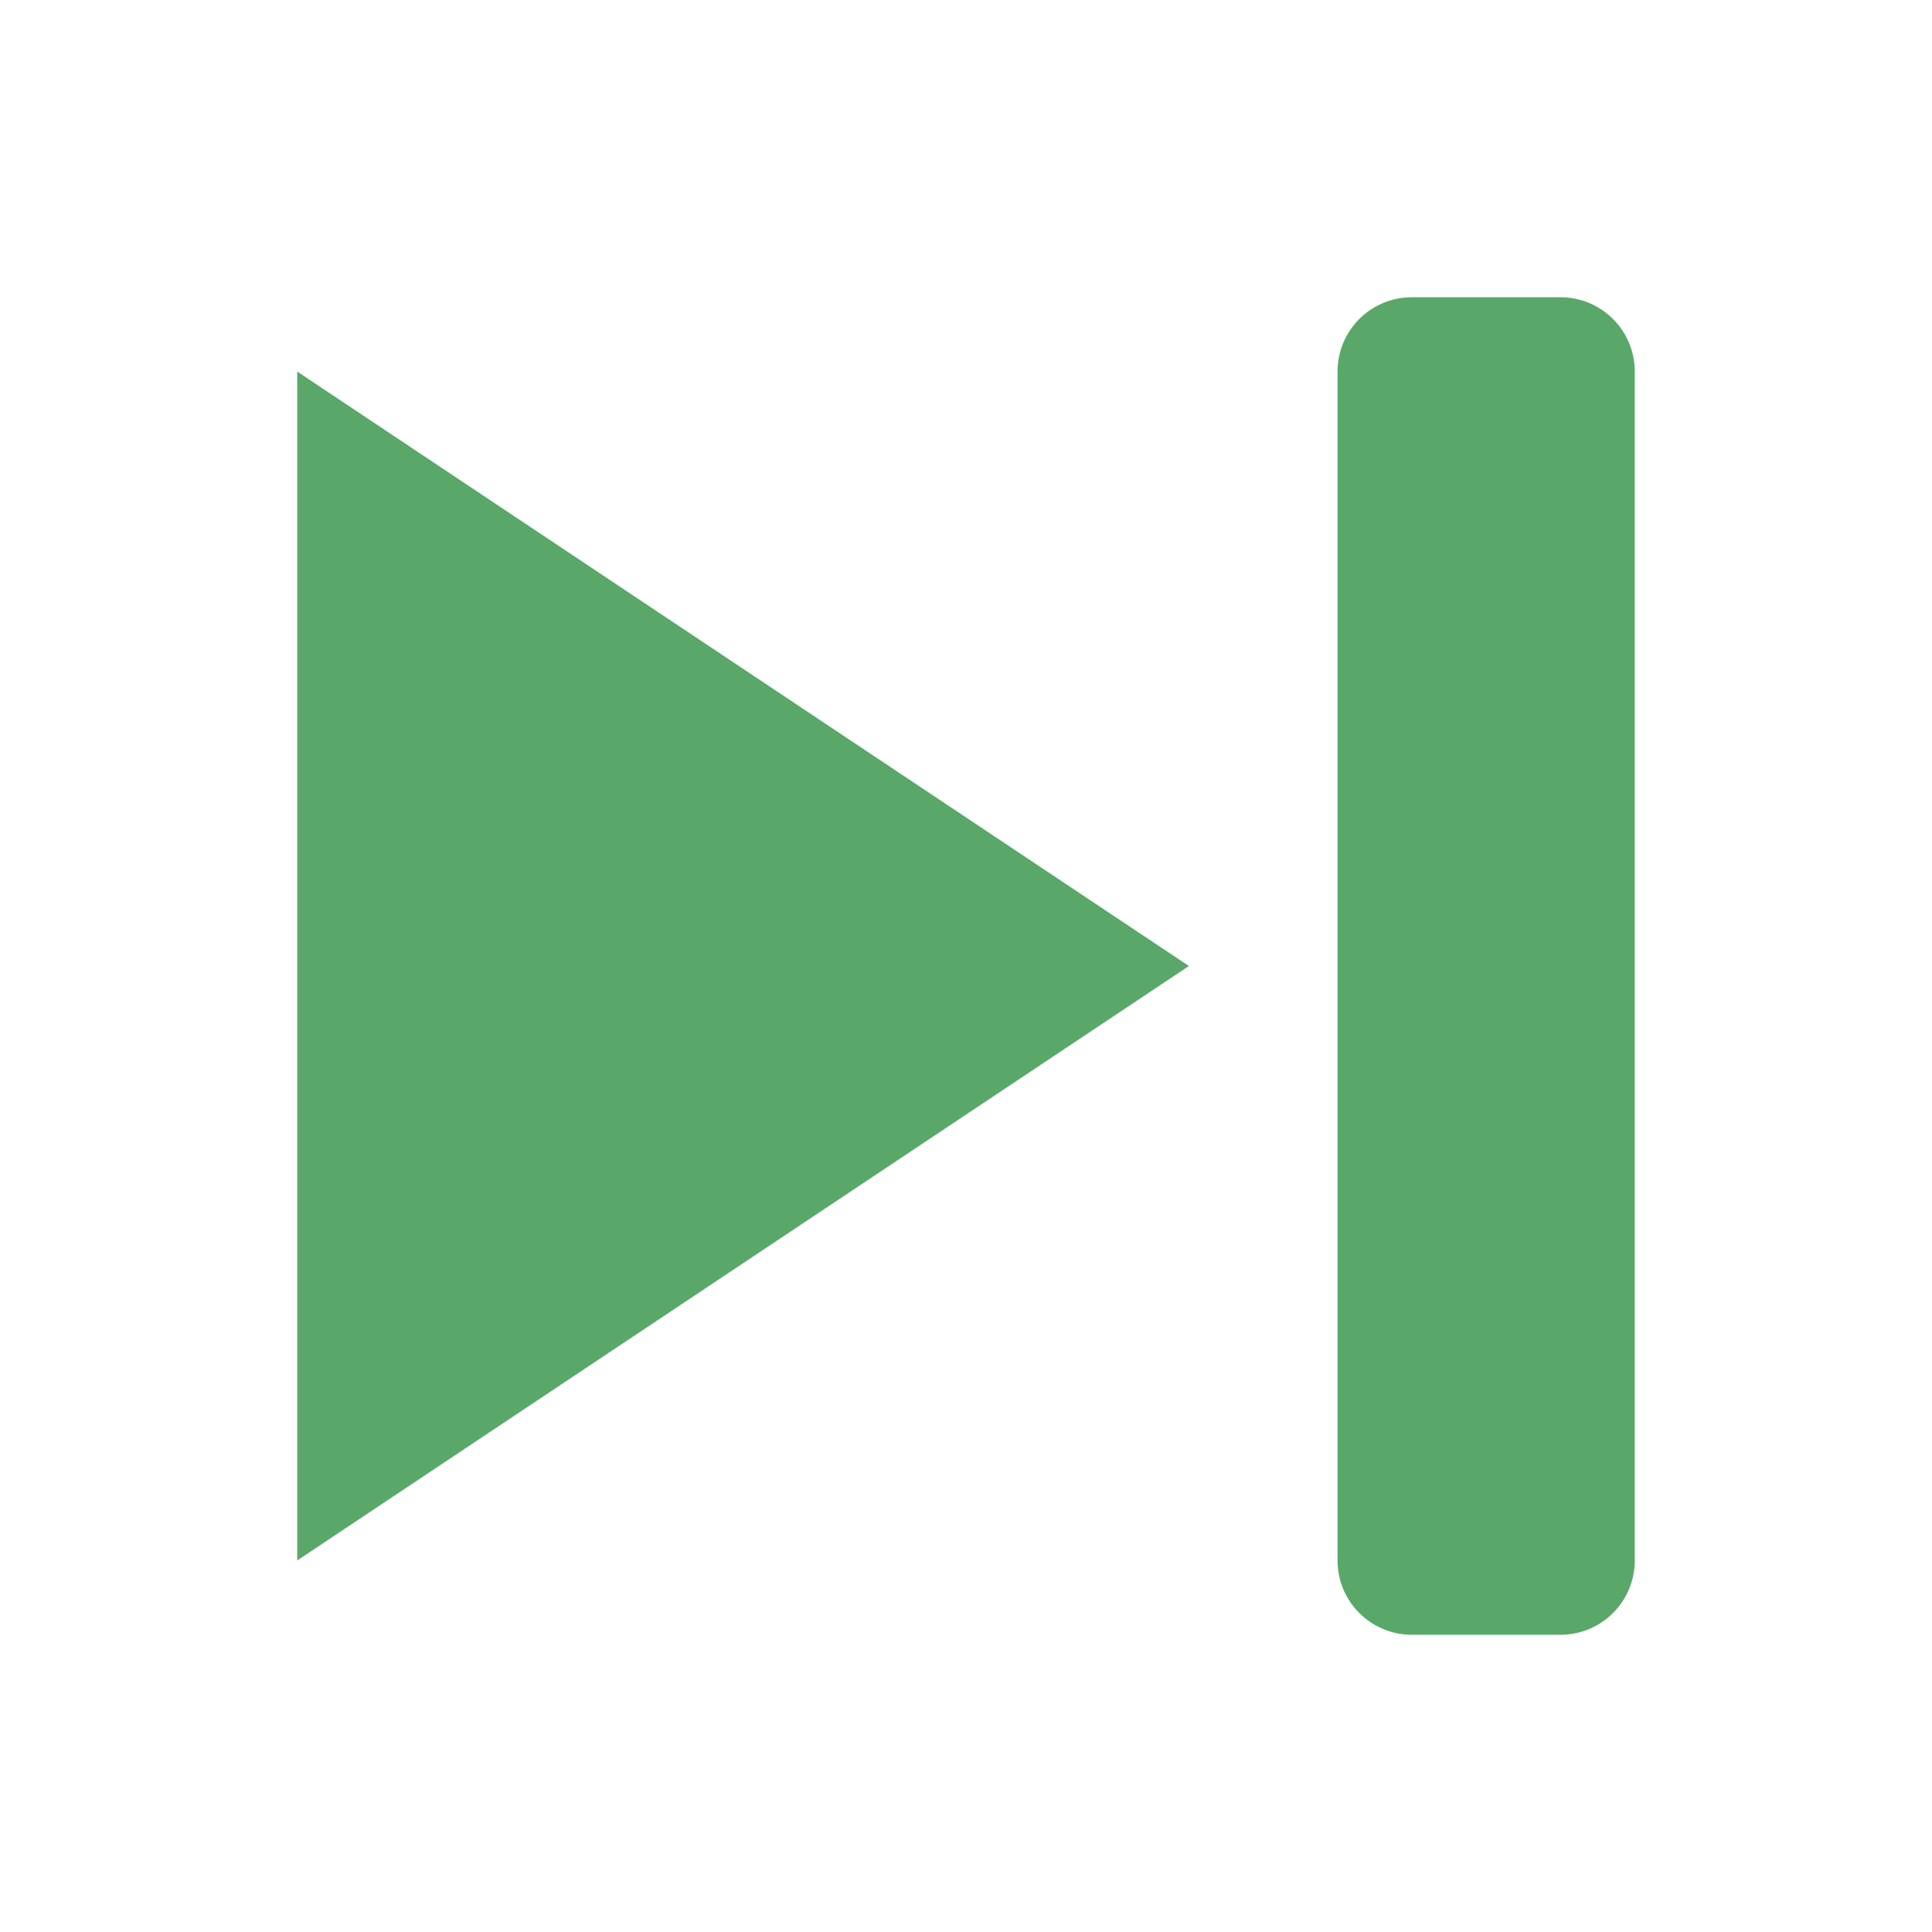
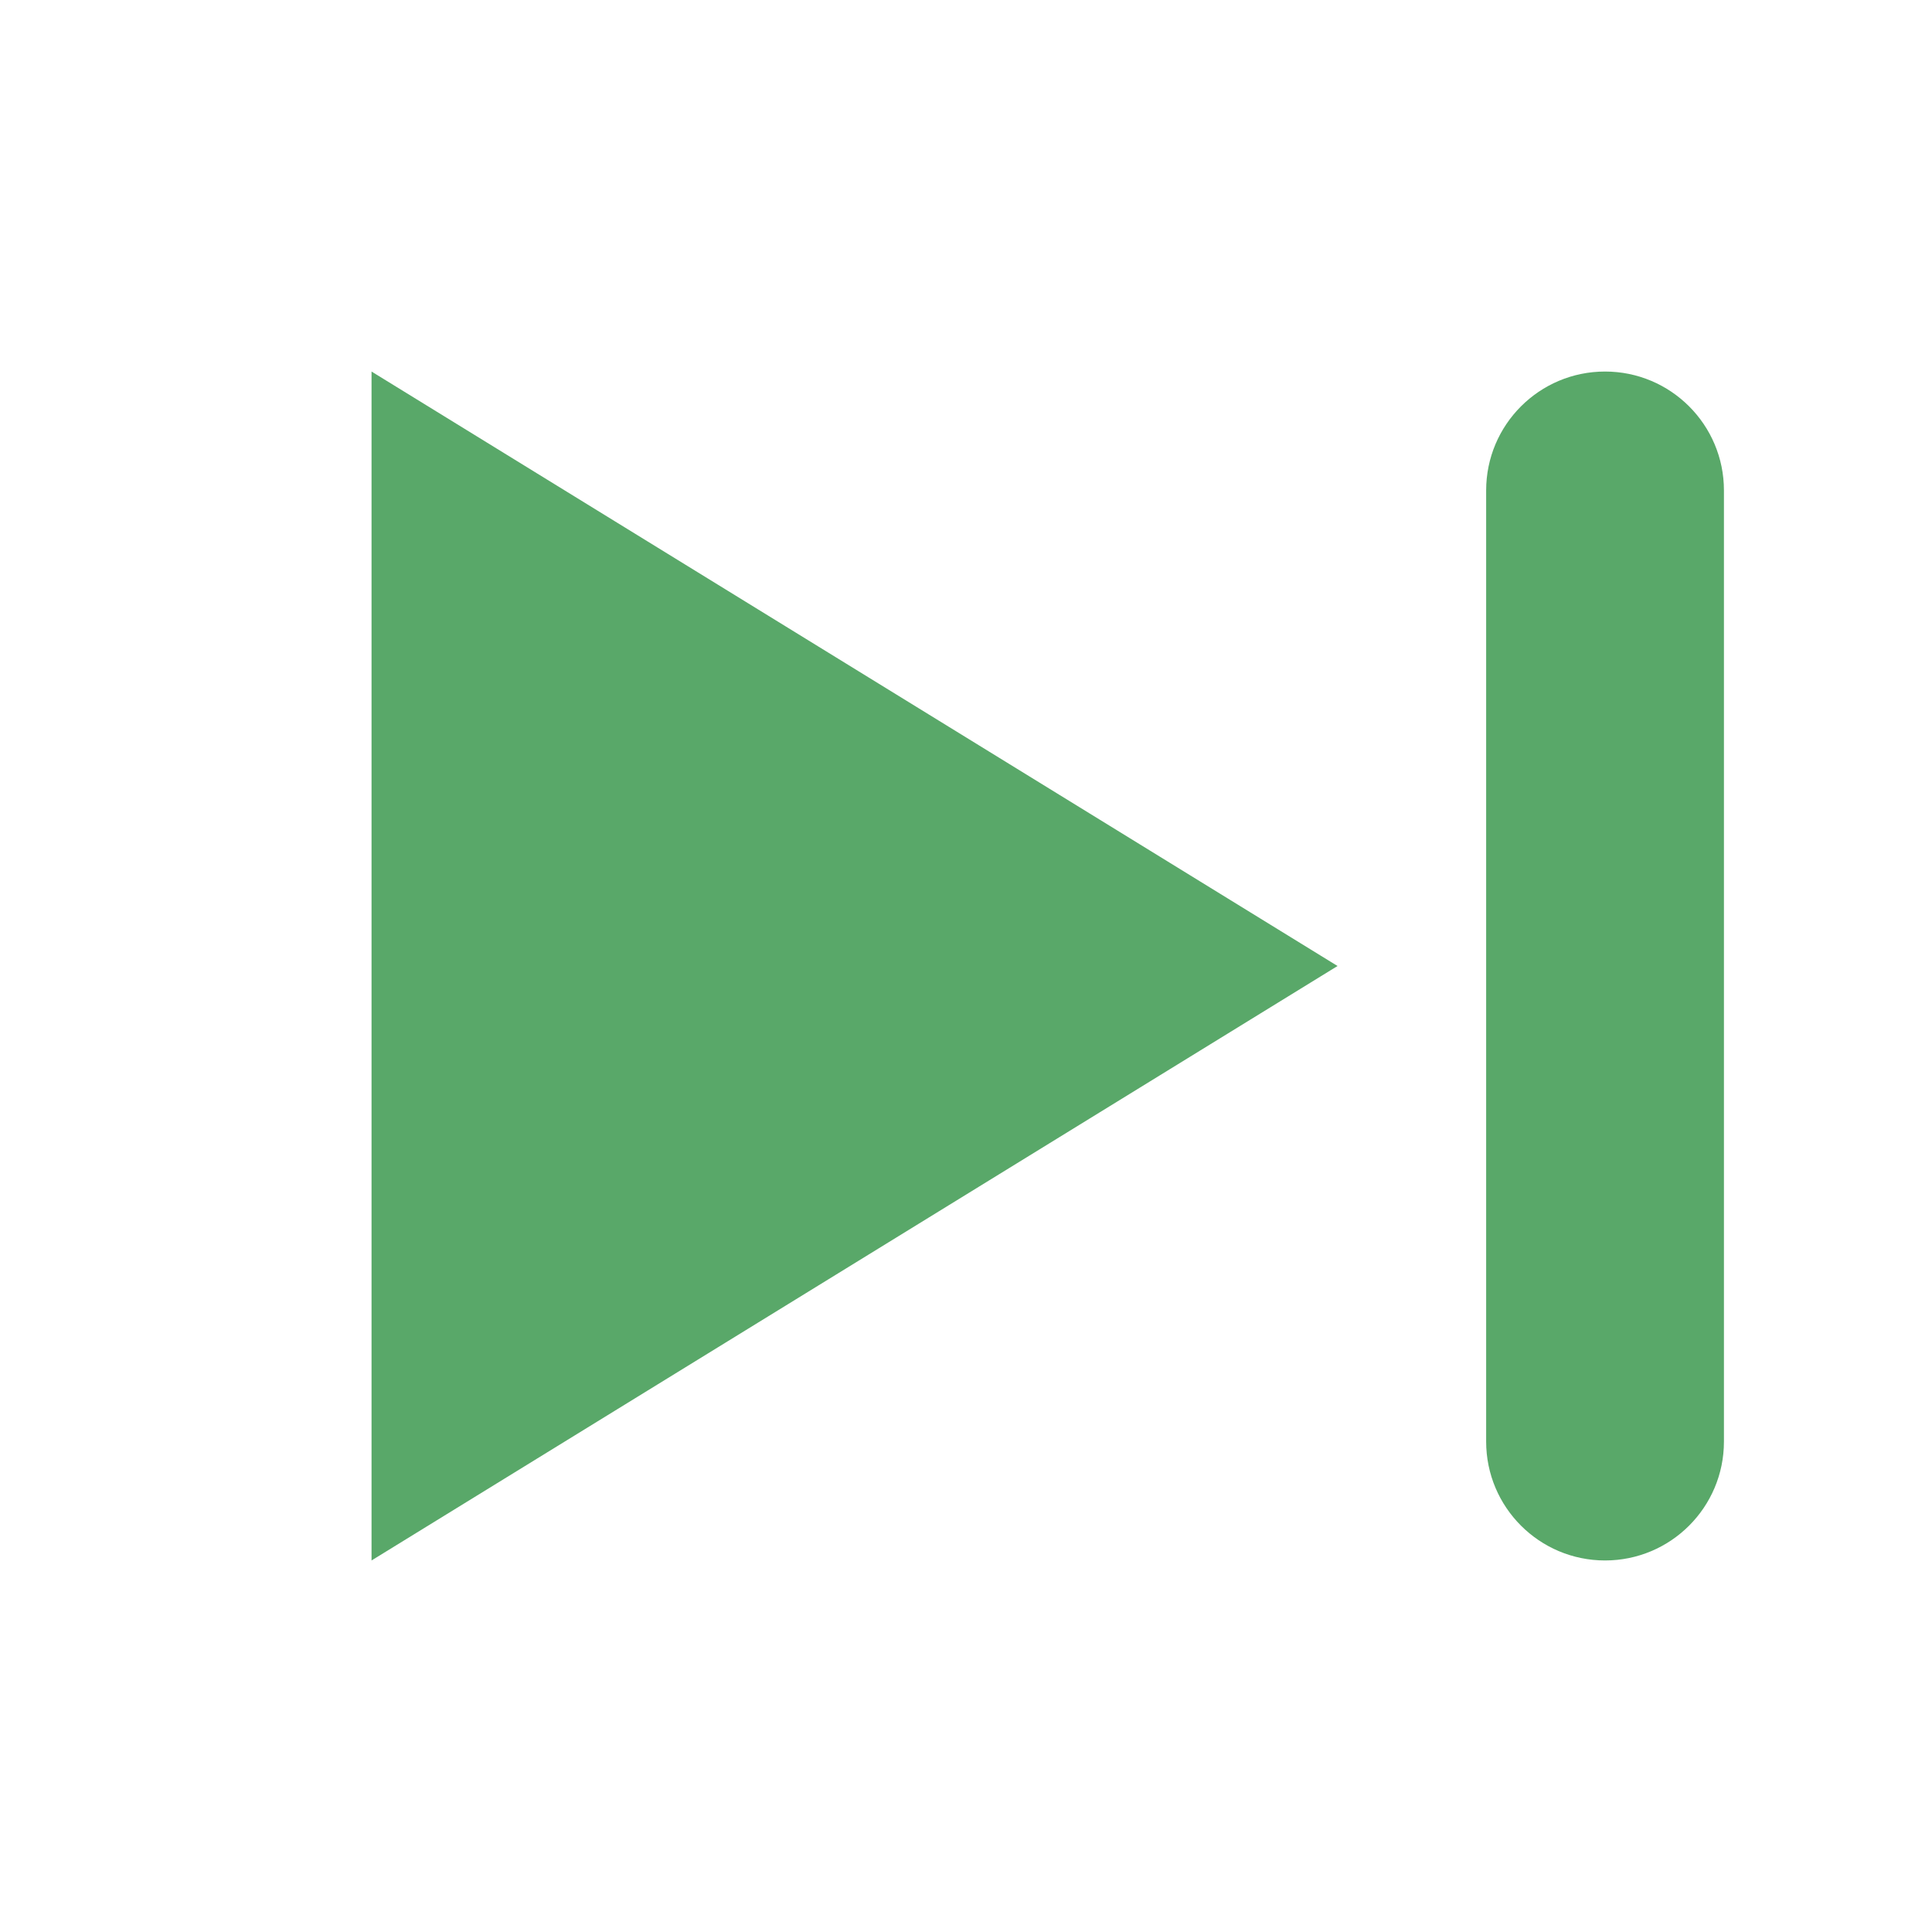
<svg xmlns="http://www.w3.org/2000/svg" width="13" height="13" viewBox="0 0 13 13" fill="none">
-   <path d="M2 2.5L8 6.5L2 10.5V2.5Z" fill="#59A869" />
-   <rect x="9" y="2" width="2" height="9" rx="0.5" fill="#59A869" />
+   <path d="M2.5 2.5L9 6.5L2.5 10.5V2.5Z" fill="#59A869" />
+   <rect x="10" y="2.5" width="1.6" height="8" rx="0.8" fill="#59A869" />
</svg>
